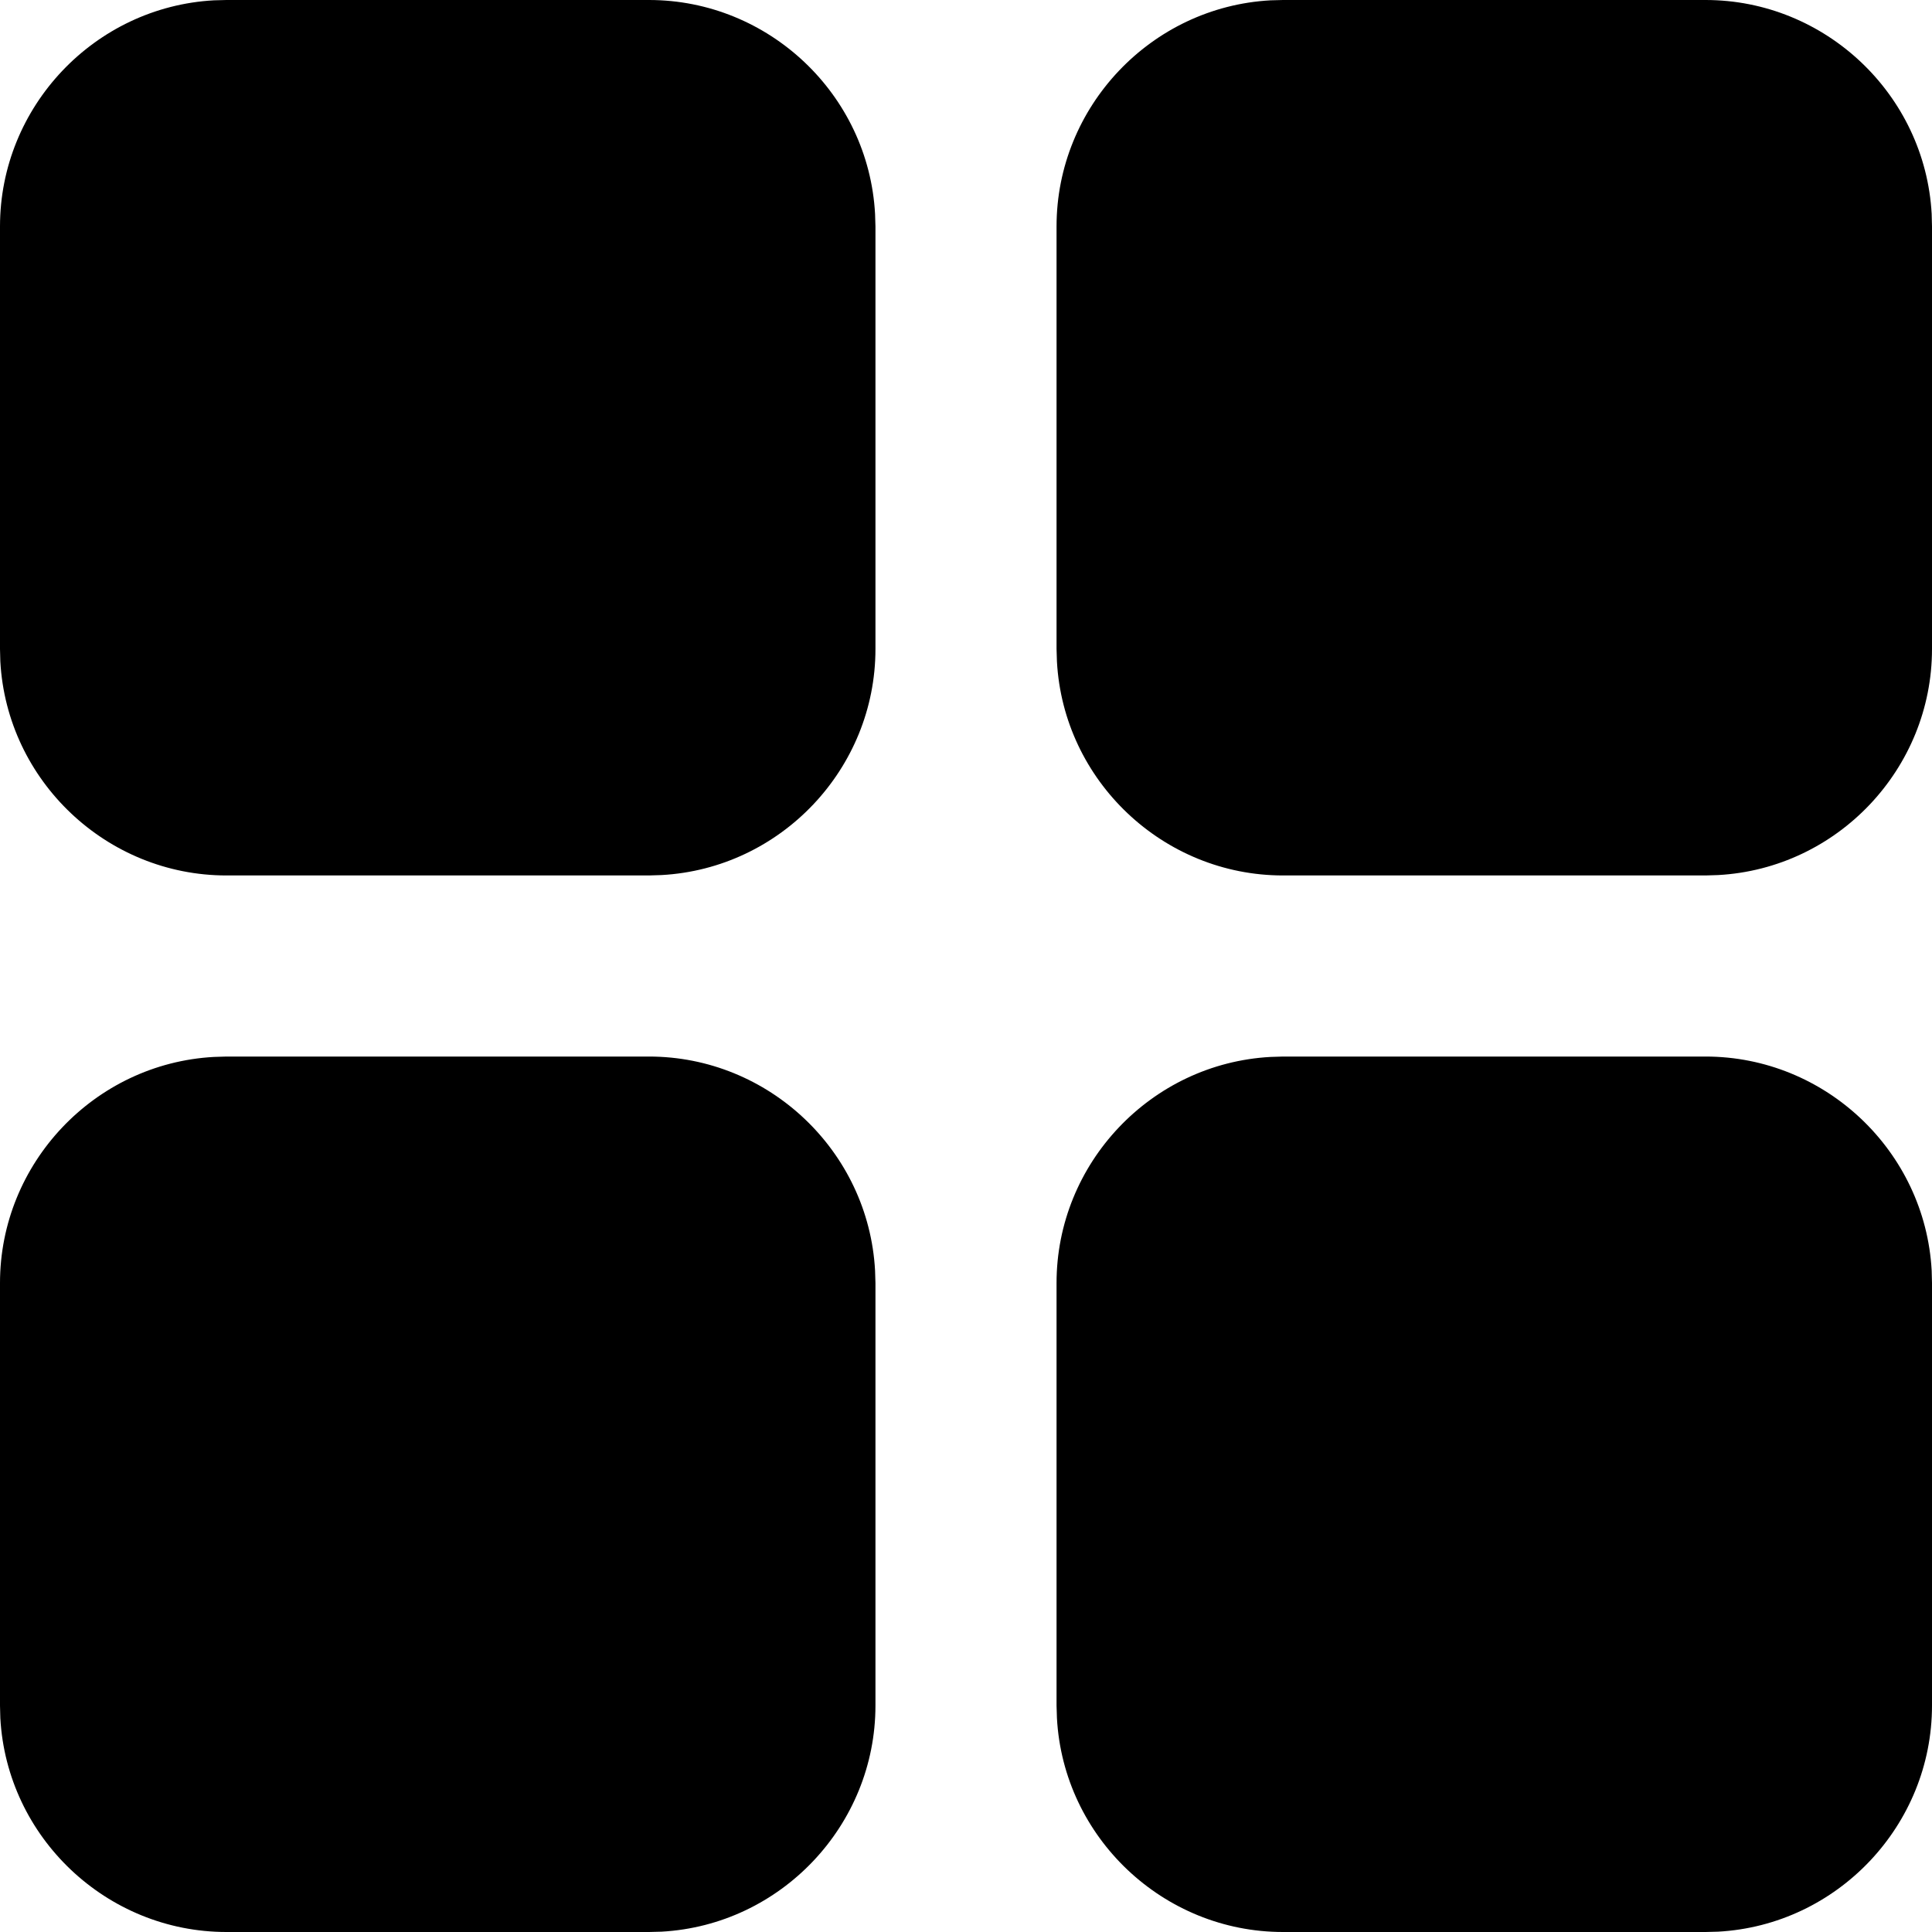
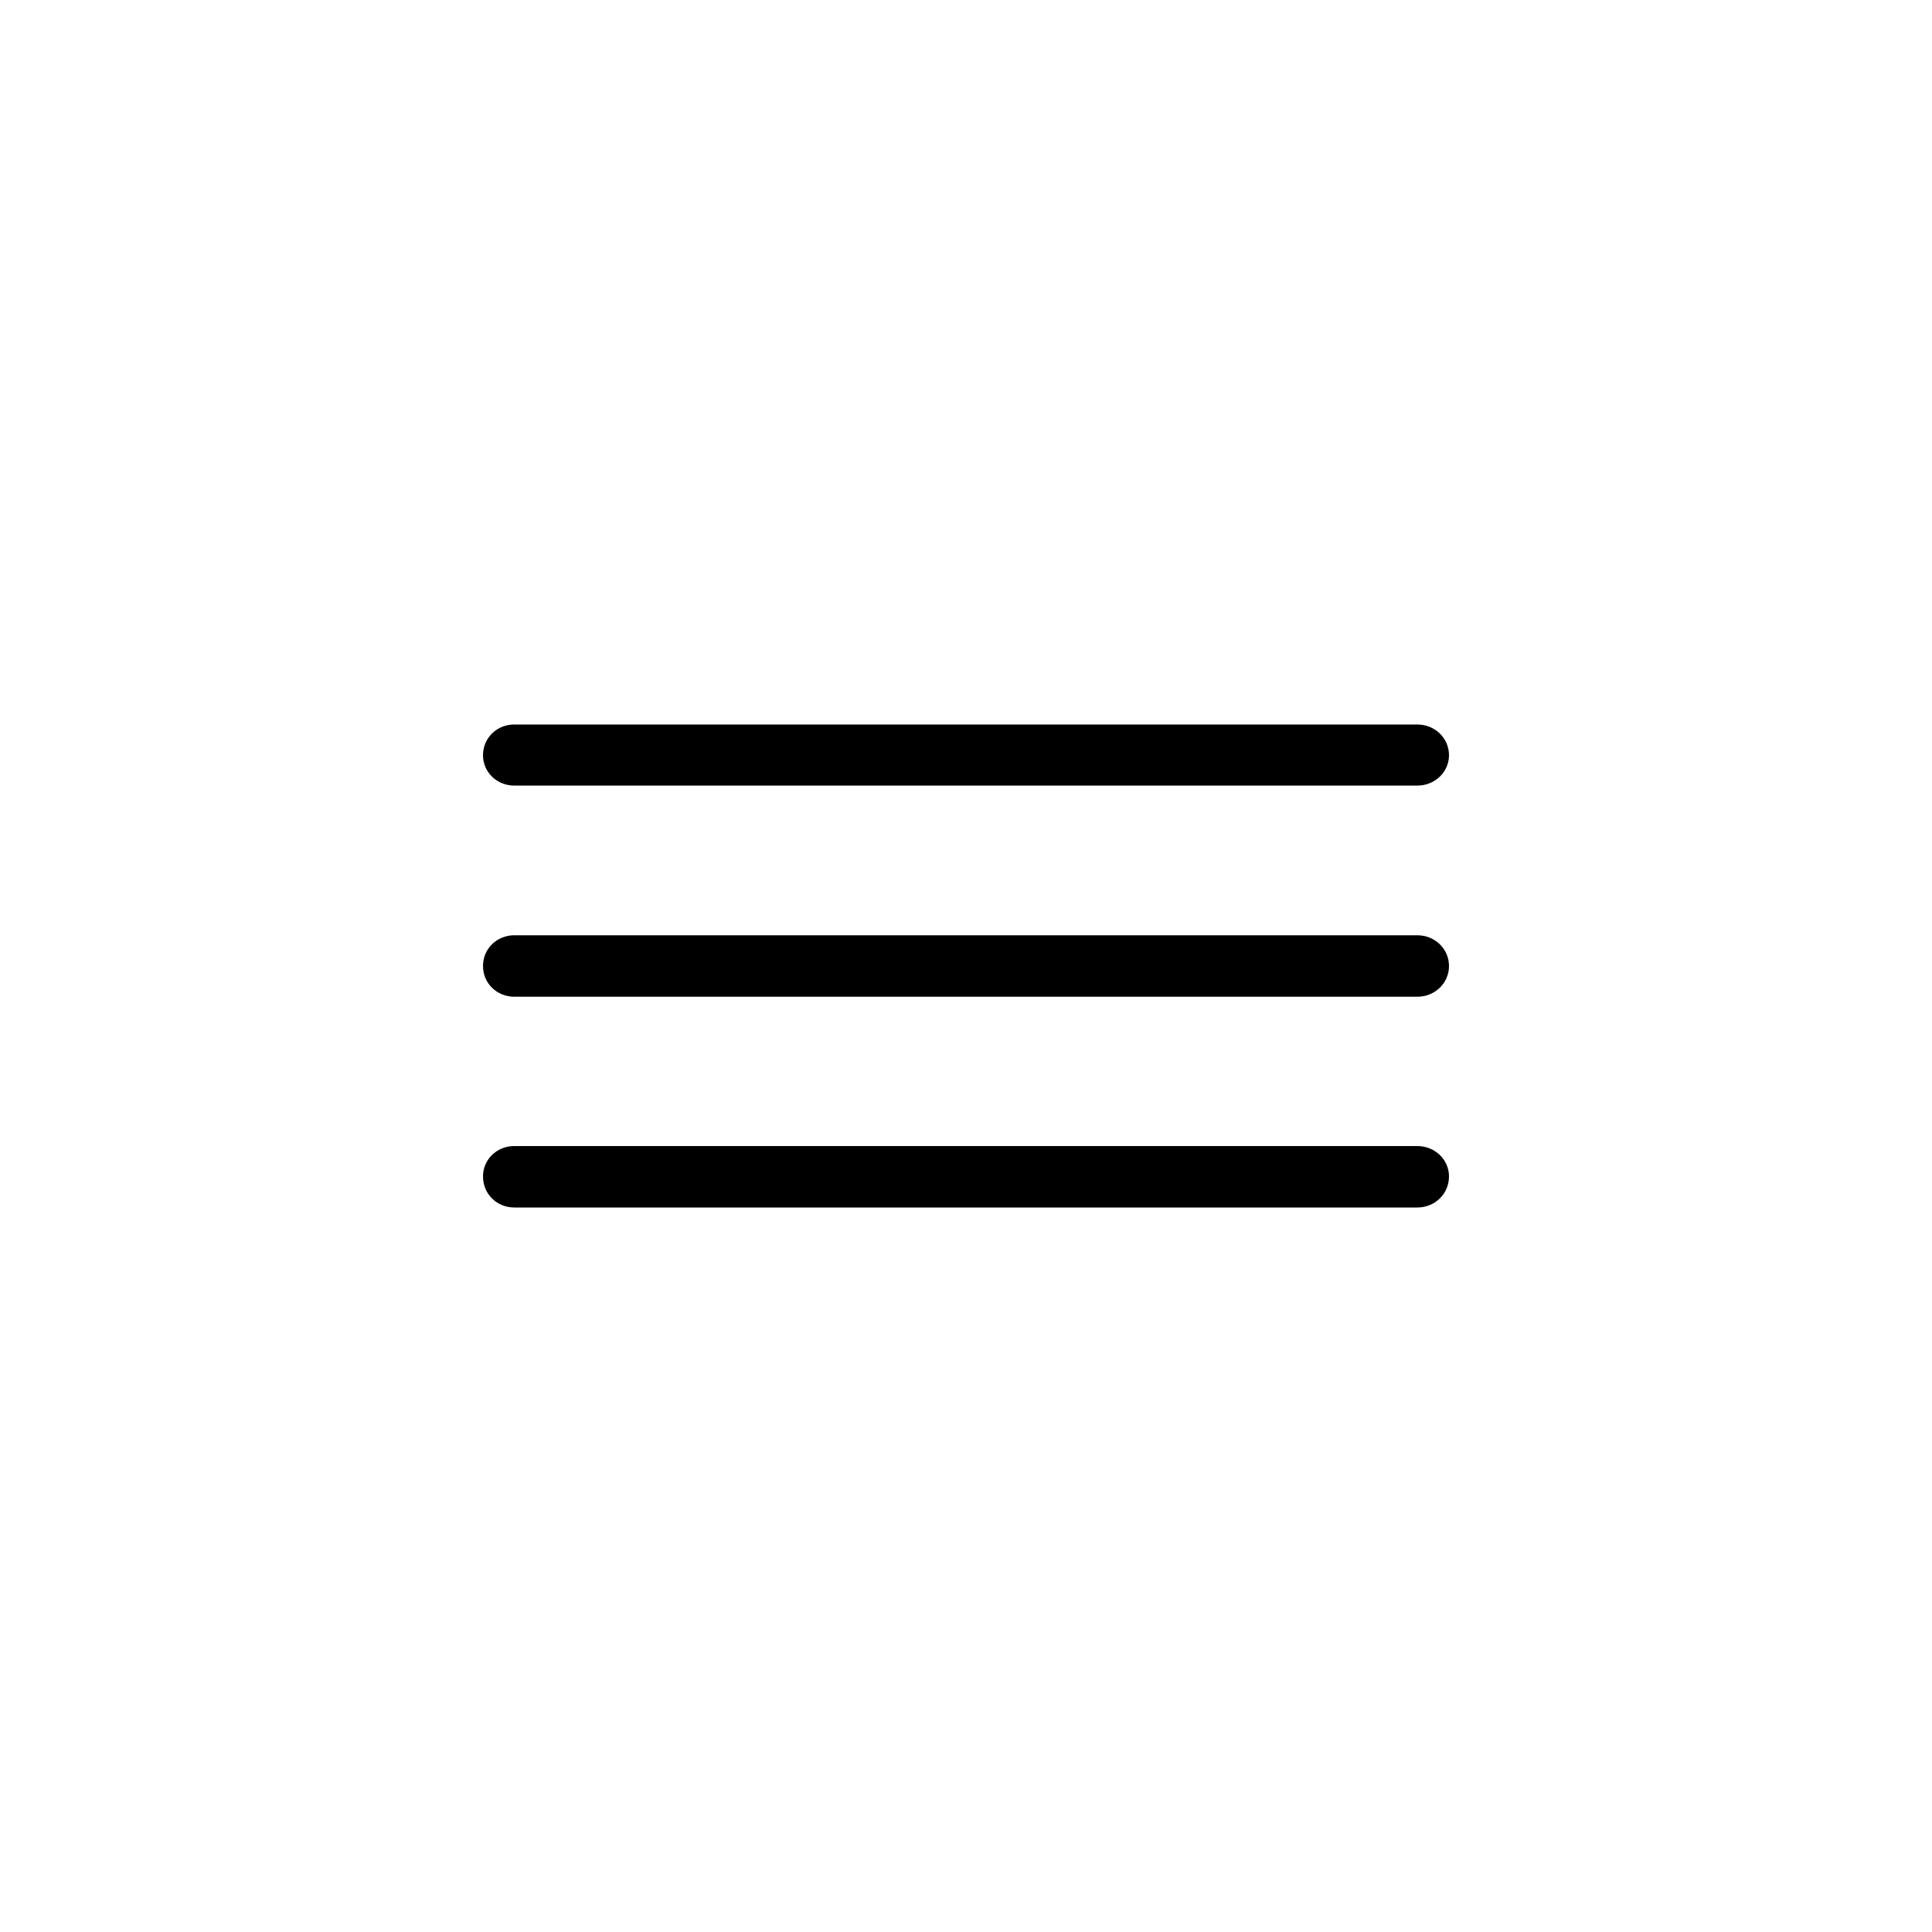
- <svg xmlns="http://www.w3.org/2000/svg" width="30" height="30" viewbox="0 0 30 30" code="81010" transform="">
-   <path d="M3.516 16.406L10.078 16.406C11.936 16.406 13.487 17.874 13.588 19.729L13.594 19.922 13.594 26.484C13.594 28.342 12.126 29.893 10.271 29.995L10.078 30 3.516 30C1.658 30 0.107 28.533 0.005 26.678L0 26.484 0 19.922C0 18.064 1.467 16.513 3.322 16.412L3.516 16.406ZM19.922 16.406L26.484 16.406C28.342 16.406 29.893 17.874 29.995 19.729L30 19.922 30 26.484C30 28.342 28.533 29.893 26.678 29.995L26.484 30 19.922 30C18.064 30 16.513 28.533 16.412 26.678L16.406 26.484 16.406 19.922C16.406 18.064 17.874 16.513 19.729 16.412L19.922 16.406 26.484 16.406 19.922 16.406ZM10.078 0C11.936 0 13.487 1.467 13.588 3.322L13.594 3.516 13.594 10.078C13.594 11.936 12.126 13.487 10.271 13.588L10.078 13.594 3.516 13.594C1.658 13.594 0.107 12.126 0.005 10.271L0 10.078 0 3.516C0 1.658 1.467 0.107 3.322 0.005L3.516 0 10.078 0ZM26.484 0C28.342 0 29.893 1.467 29.995 3.322L30 3.516 30 10.078C30 11.936 28.533 13.487 26.678 13.588L26.484 13.594 19.922 13.594C18.064 13.594 16.513 12.126 16.412 10.271L16.406 10.078 16.406 3.516C16.406 1.658 17.874 0.107 19.729 0.005L19.922 0 26.484 0Z" />
+ <svg xmlns="http://www.w3.org/2000/svg" width="32" height="32" viewbox="0 0 32 32" code="82668" transform="">
+   <path d="M23.475 13.012C23.765 13.012 24 12.788 24 12.509 24 12.224 23.765 12 23.475 12H8.519C8.228 12 8 12.224 8 12.509 8 12.788 8.228 13.012 8.519 13.012H23.475ZM23.475 16.509C23.765 16.509 24 16.285 24 16 24 15.715 23.765 15.491 23.475 15.491H8.519C8.228 15.491 8 15.715 8 16 8 16.285 8.228 16.509 8.519 16.509H23.475ZM24 19.485C24 19.776 23.765 20 23.475 20H8.519C8.228 20 8 19.776 8 19.485 8 19.206 8.228 18.982 8.519 18.982H23.475C23.765 18.982 24 19.206 24 19.485Z" />
</svg>
